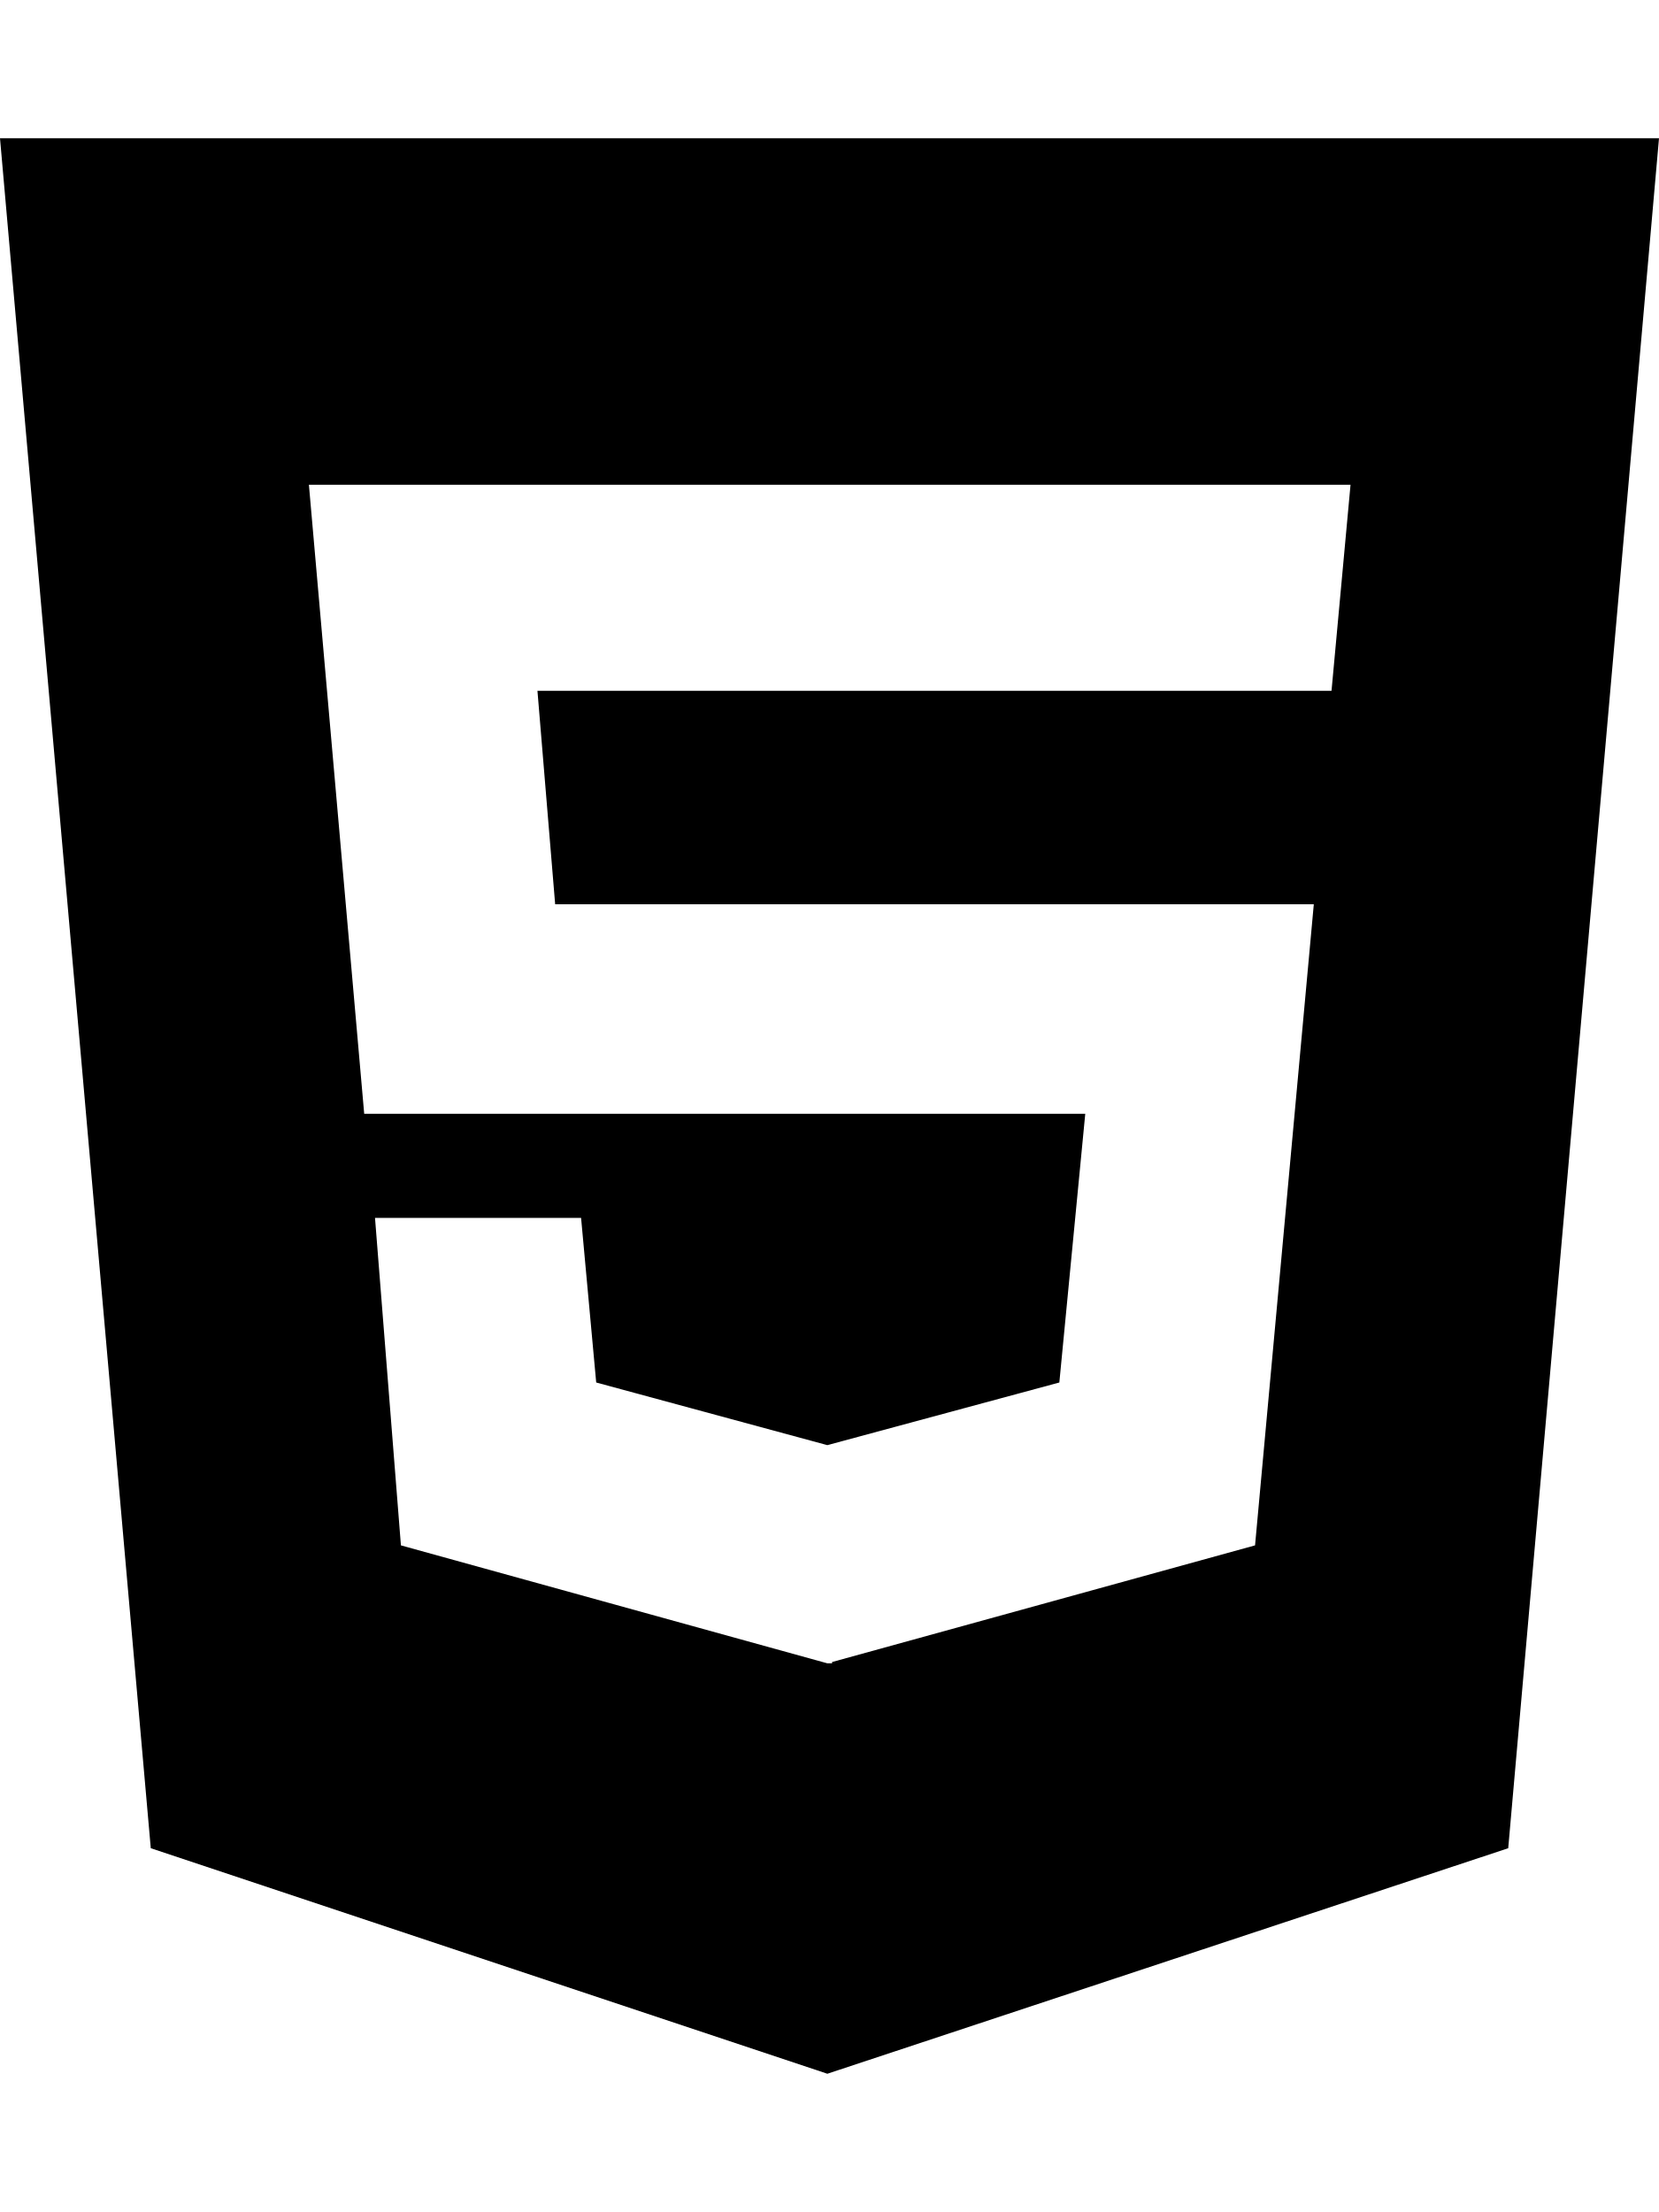
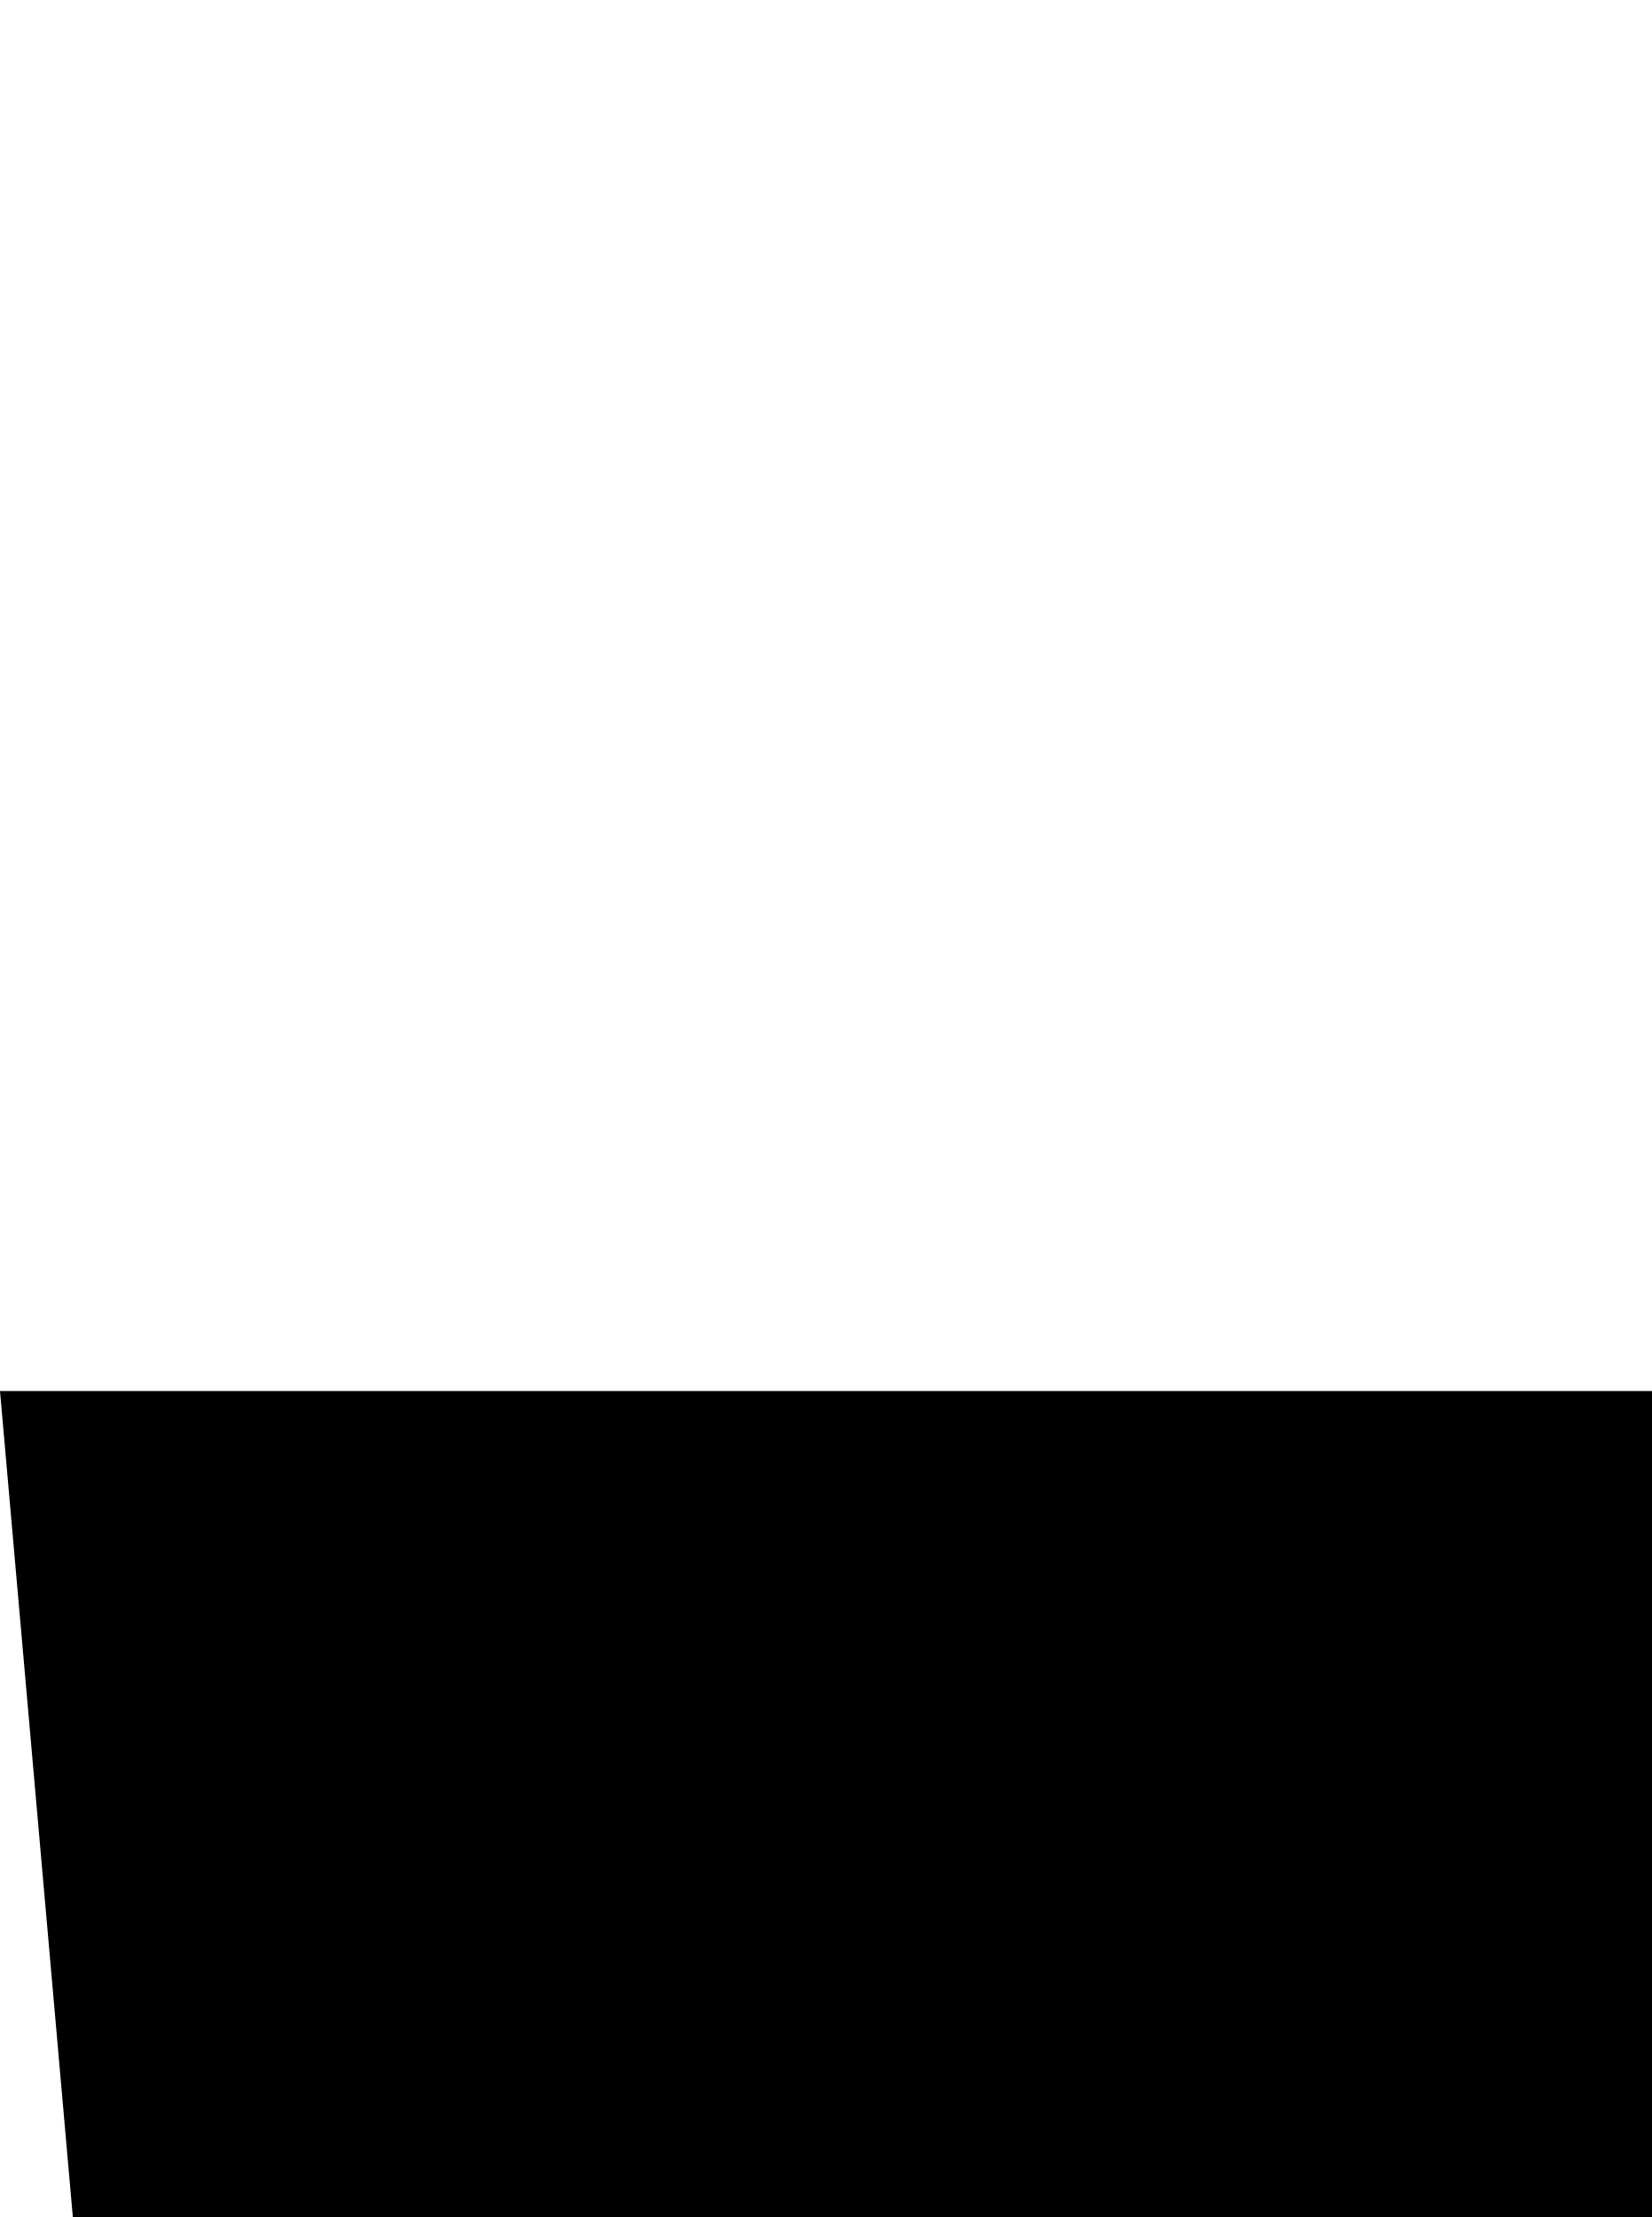
- <svg xmlns="http://www.w3.org/2000/svg" viewBox="0 0 384 512">
+ <svg xmlns="http://www.w3.org/2000/svg" viewBox="0 0 38 51">
  <path d="M0 32l34.9 395.8L191.5 480l157.6-52.2L384 32H0zm308.2 127.9H124.4l4.1 49.4h175.6l-13.6 148.4-97.9 27v.3h-1.1l-98.7-27.3-6-75.8h47.7L138 320l53.5 14.5 53.7-14.5 6-62.2H84.3L71.5 112.2h241.1l-4.4 47.7z" />
</svg>
